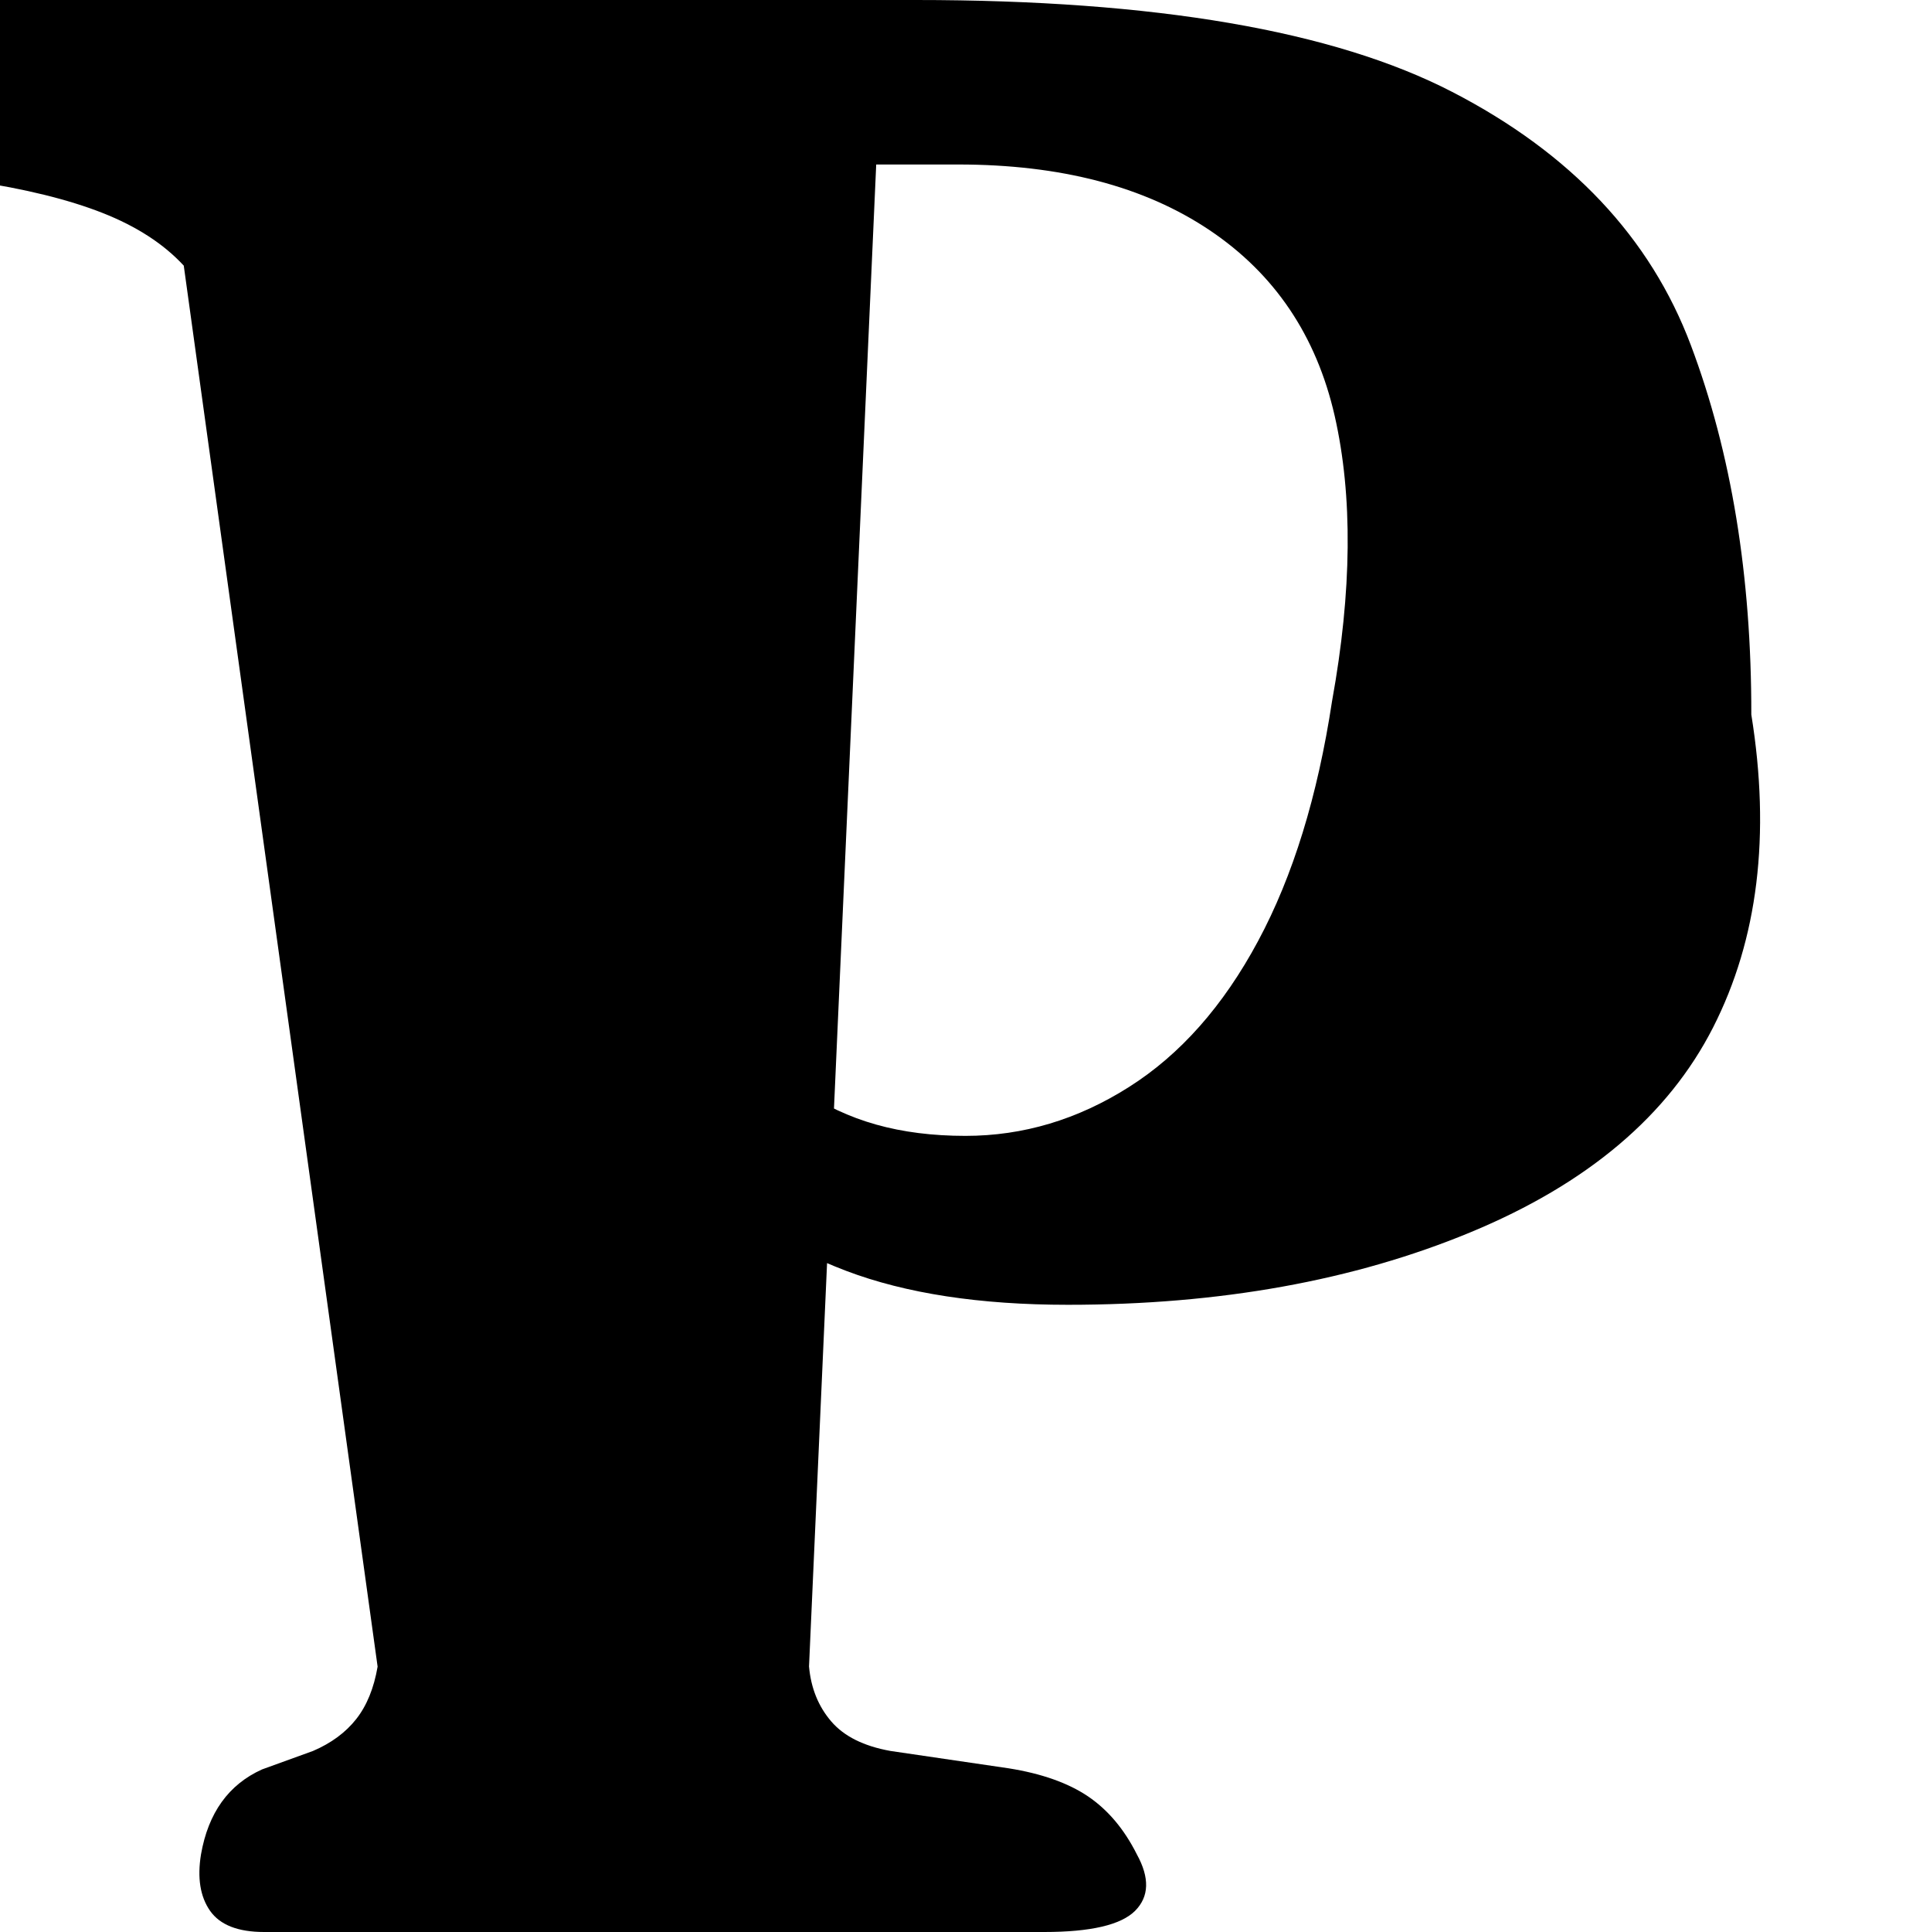
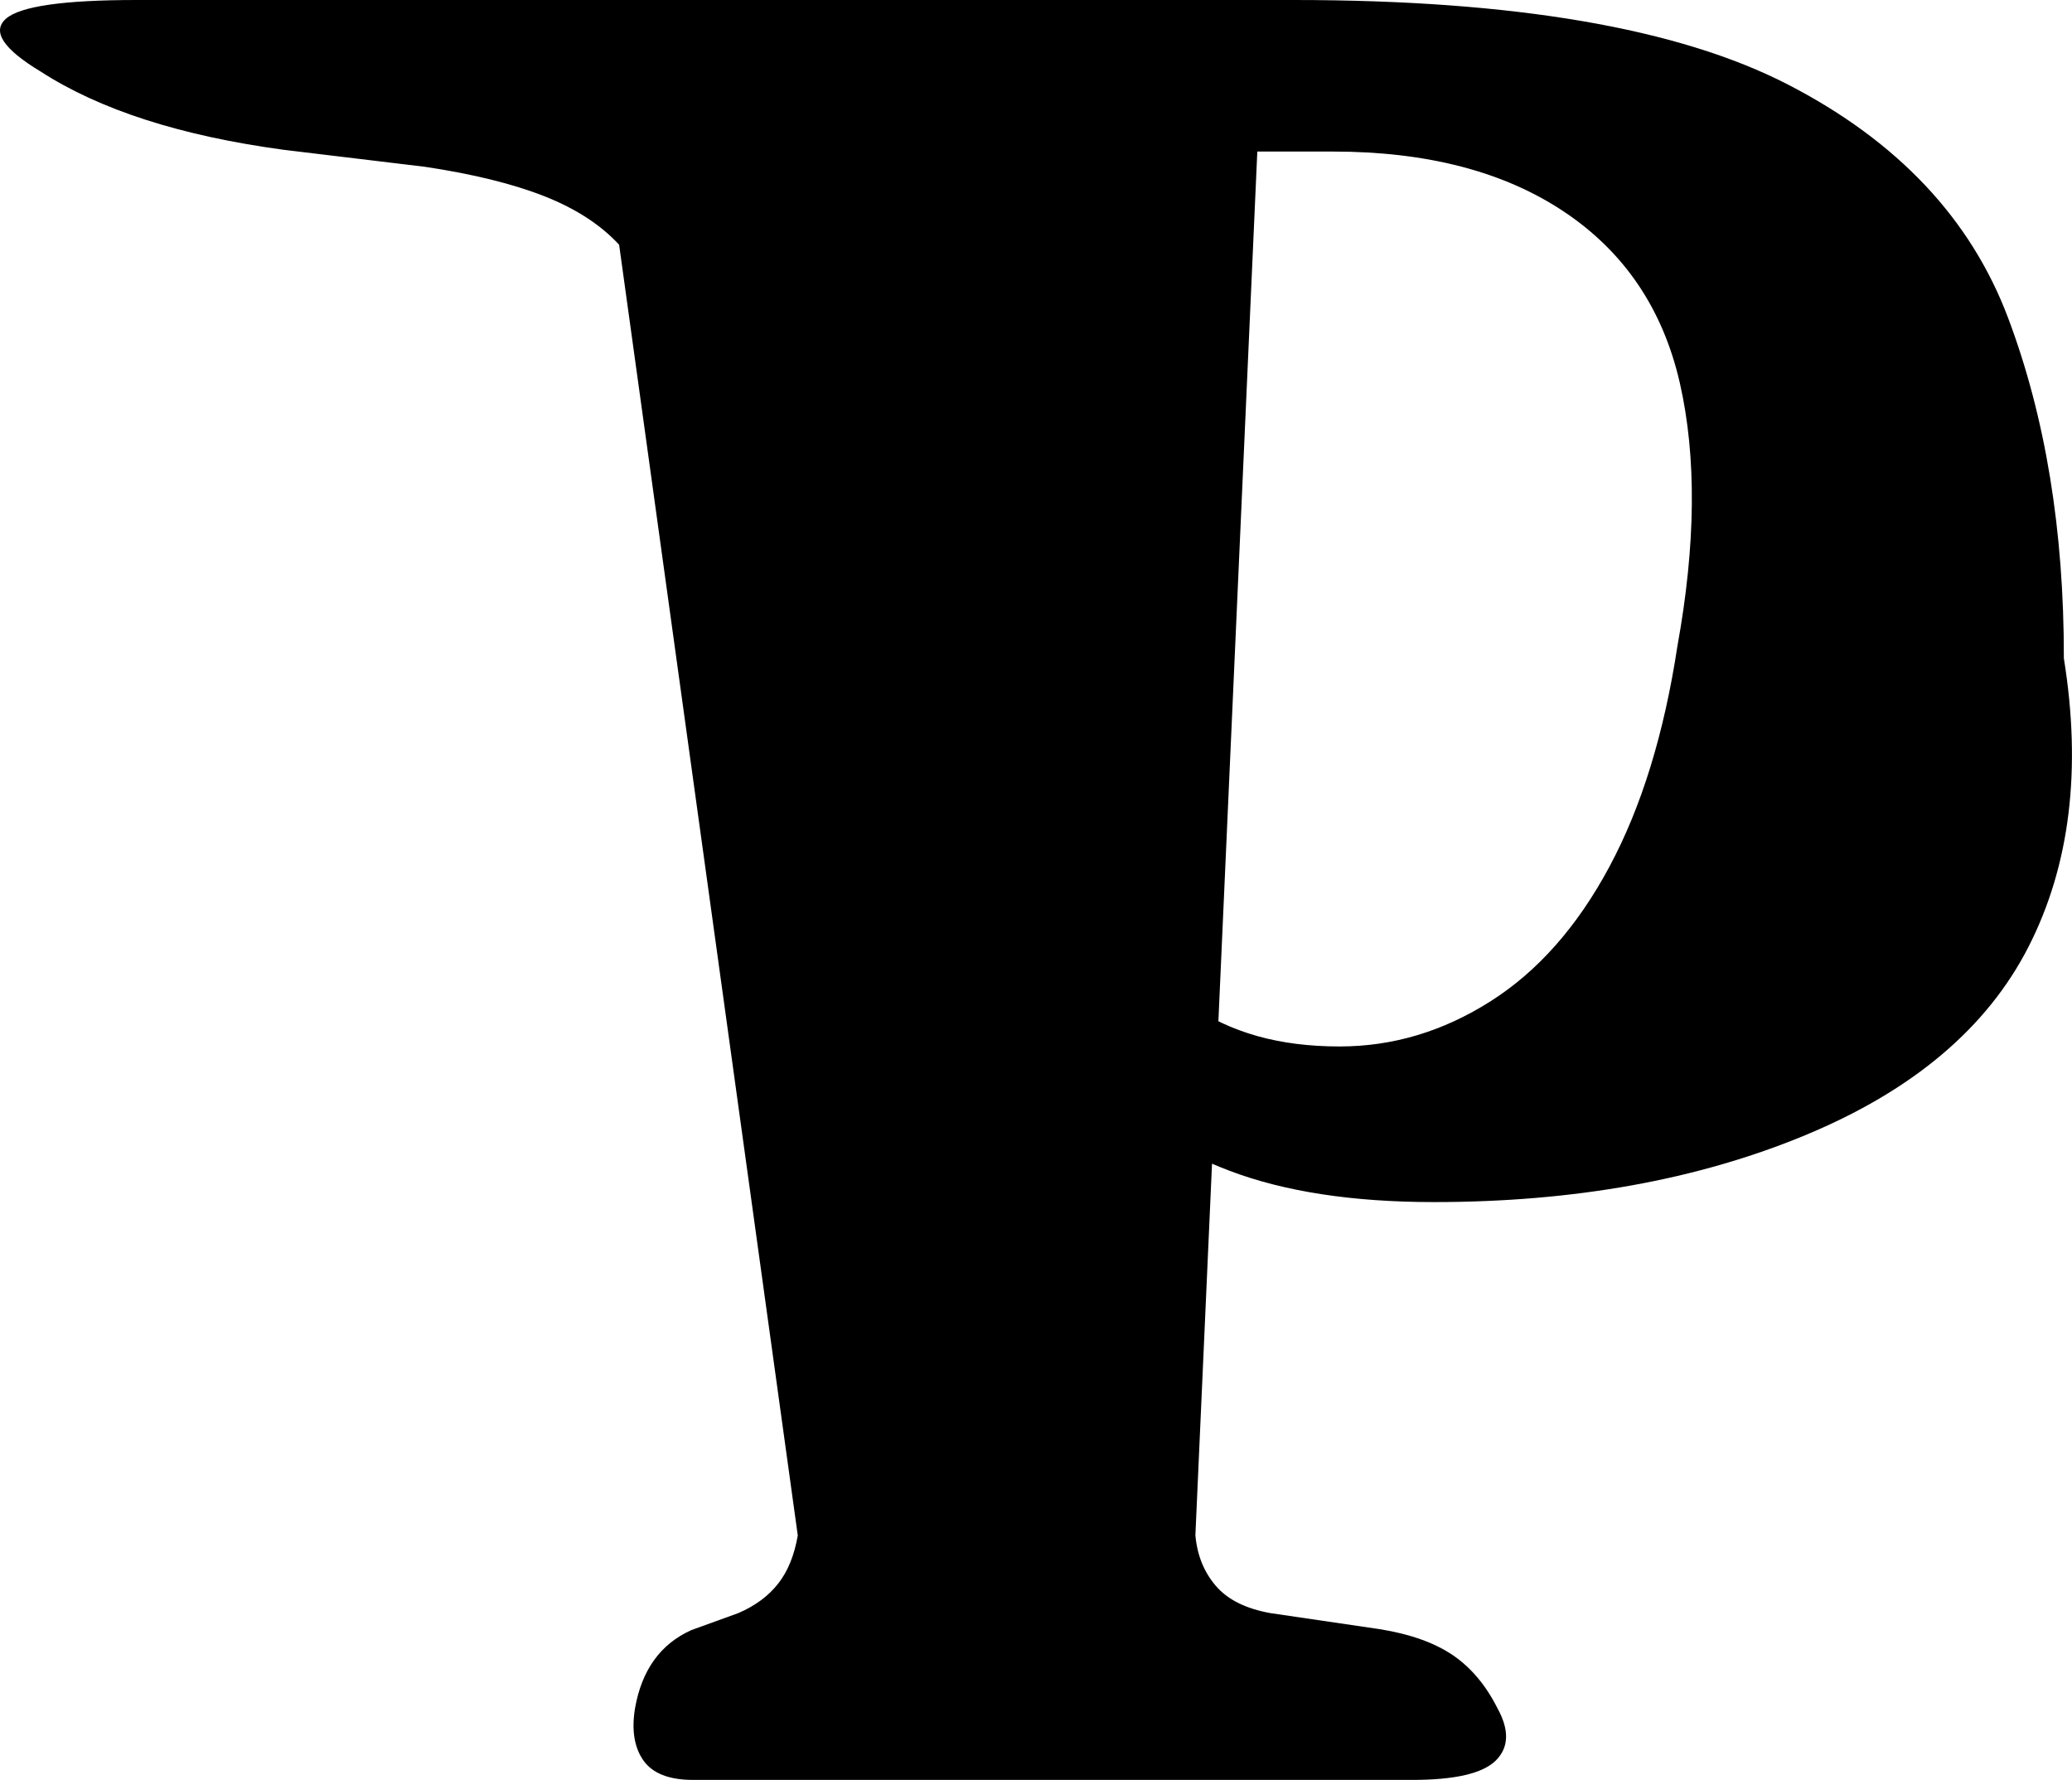
- <svg xmlns="http://www.w3.org/2000/svg" viewBox="-93.2 -1400.0 1381.2 1400.0" role="img" aria-label="Prisme">
+ <svg xmlns="http://www.w3.org/2000/svg" viewBox="-446.9 -1400.0 1629.5 1400.0" role="img" aria-label="Prisme">
  <path fill="currentColor" d="M1176.2 -882.2Q1197.3 -751.3 1148.5 -655.5Q1099.7 -559.7 972.8 -507.1Q846 -454.5 680.8 -454.5Q585 -454.5 520.1 -479.1Q455.2 -503.8 412.9 -547.9L441.4 -652.9Q464.1 -627 488.4 -610.1Q512.7 -593.3 541.8 -585.1Q570.9 -576.9 606.6 -576.9Q669.3 -576.9 725.1 -612.3Q780.9 -647.6 818.7 -718.1Q856.6 -788.6 872.3 -891.9Q894 -1011.6 874.2 -1098.7Q854.3 -1185.8 783.4 -1233.3Q712.5 -1280.8 601.3 -1280.8H541.9L493.2 -192.4Q495.3 -168.9 509.3 -152.6Q523.2 -136.4 552.2 -131.2L638 -118.6Q673.7 -112.9 695.4 -98.3Q717.1 -83.6 730.8 -56.3Q744.9 -30.7 729.5 -15.3Q714.1 0 663.7 0H98.2Q69.9 0 59.1 -15.3Q48.3 -30.7 52.5 -56.3Q60.4 -101.4 96.7 -117.8L133.7 -131.2Q153.5 -139.7 165 -154.3Q176.5 -168.9 180.5 -192.3L40 -1207.5Q18.2 -1231.1 -18.9 -1245.7Q-56 -1260.3 -112.7 -1268.8L-224 -1282.2Q-345.1 -1298.6 -414.9 -1343.7Q-459 -1370.3 -442.3 -1385.2Q-425.7 -1400 -339.5 -1400H570.6Q830.5 -1400 959.4 -1333.4Q1088.4 -1266.8 1132.4 -1149.8Q1176.4 -1032.9 1176.2 -882.2Z" />
</svg>
